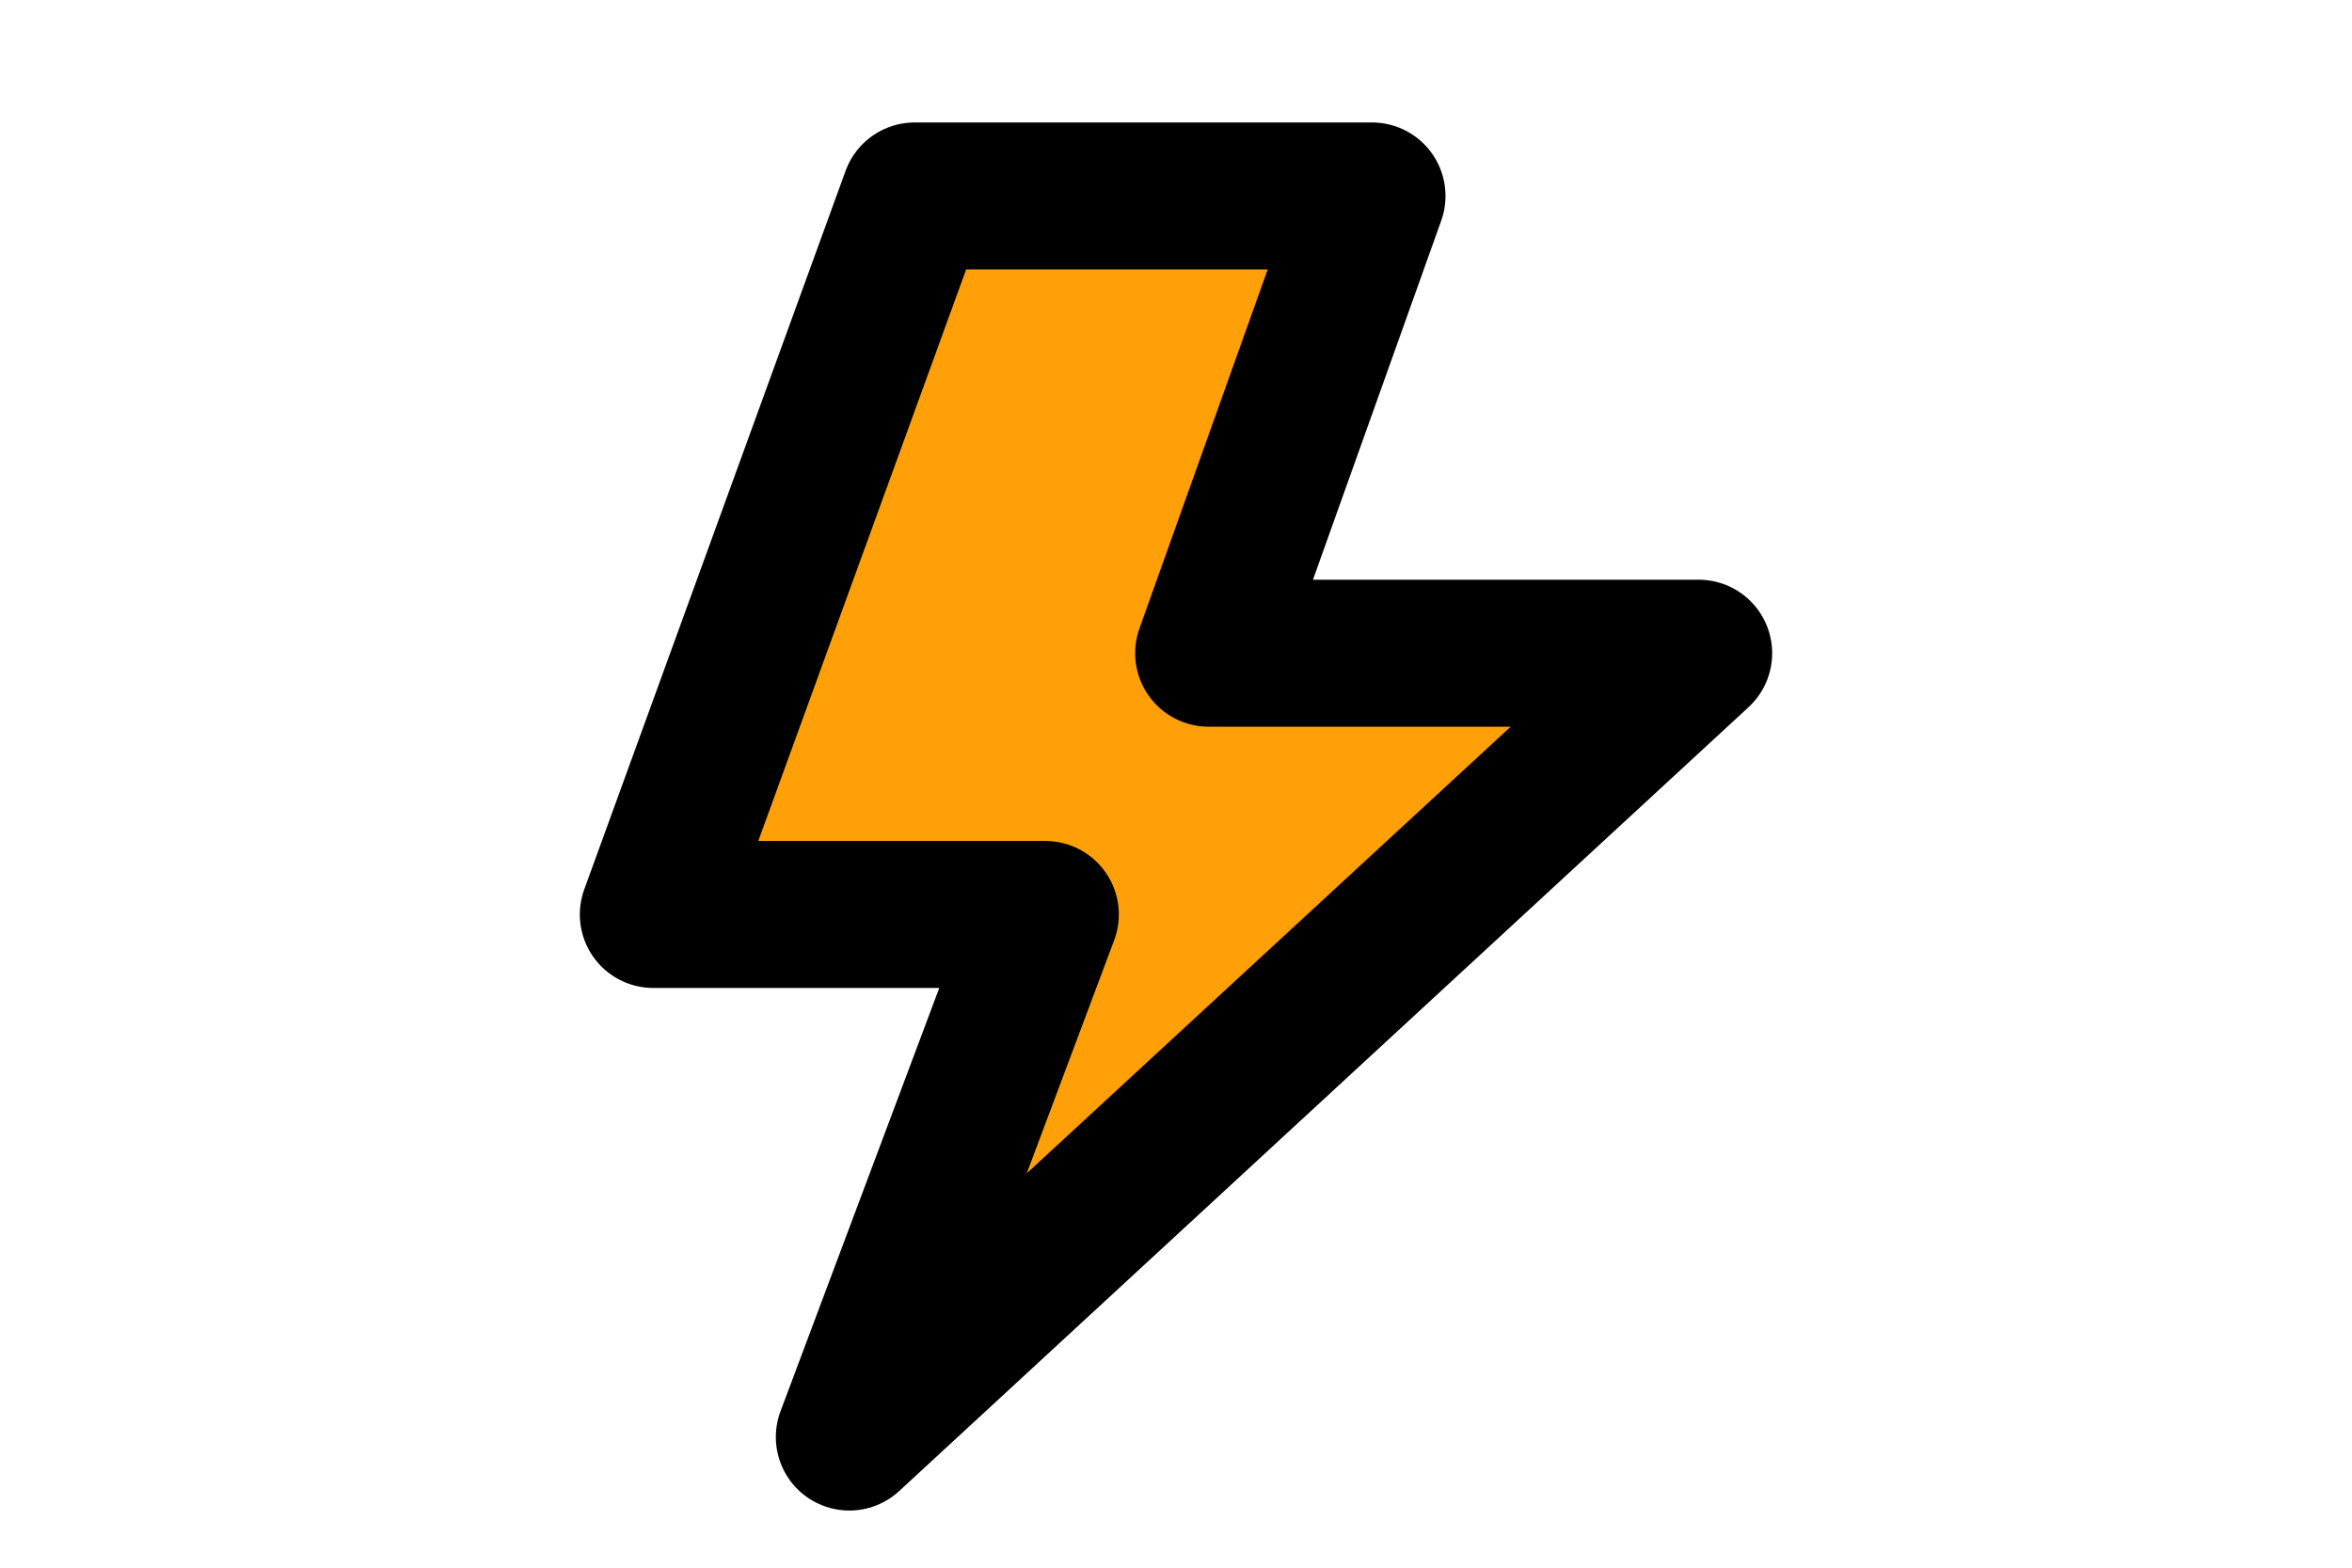
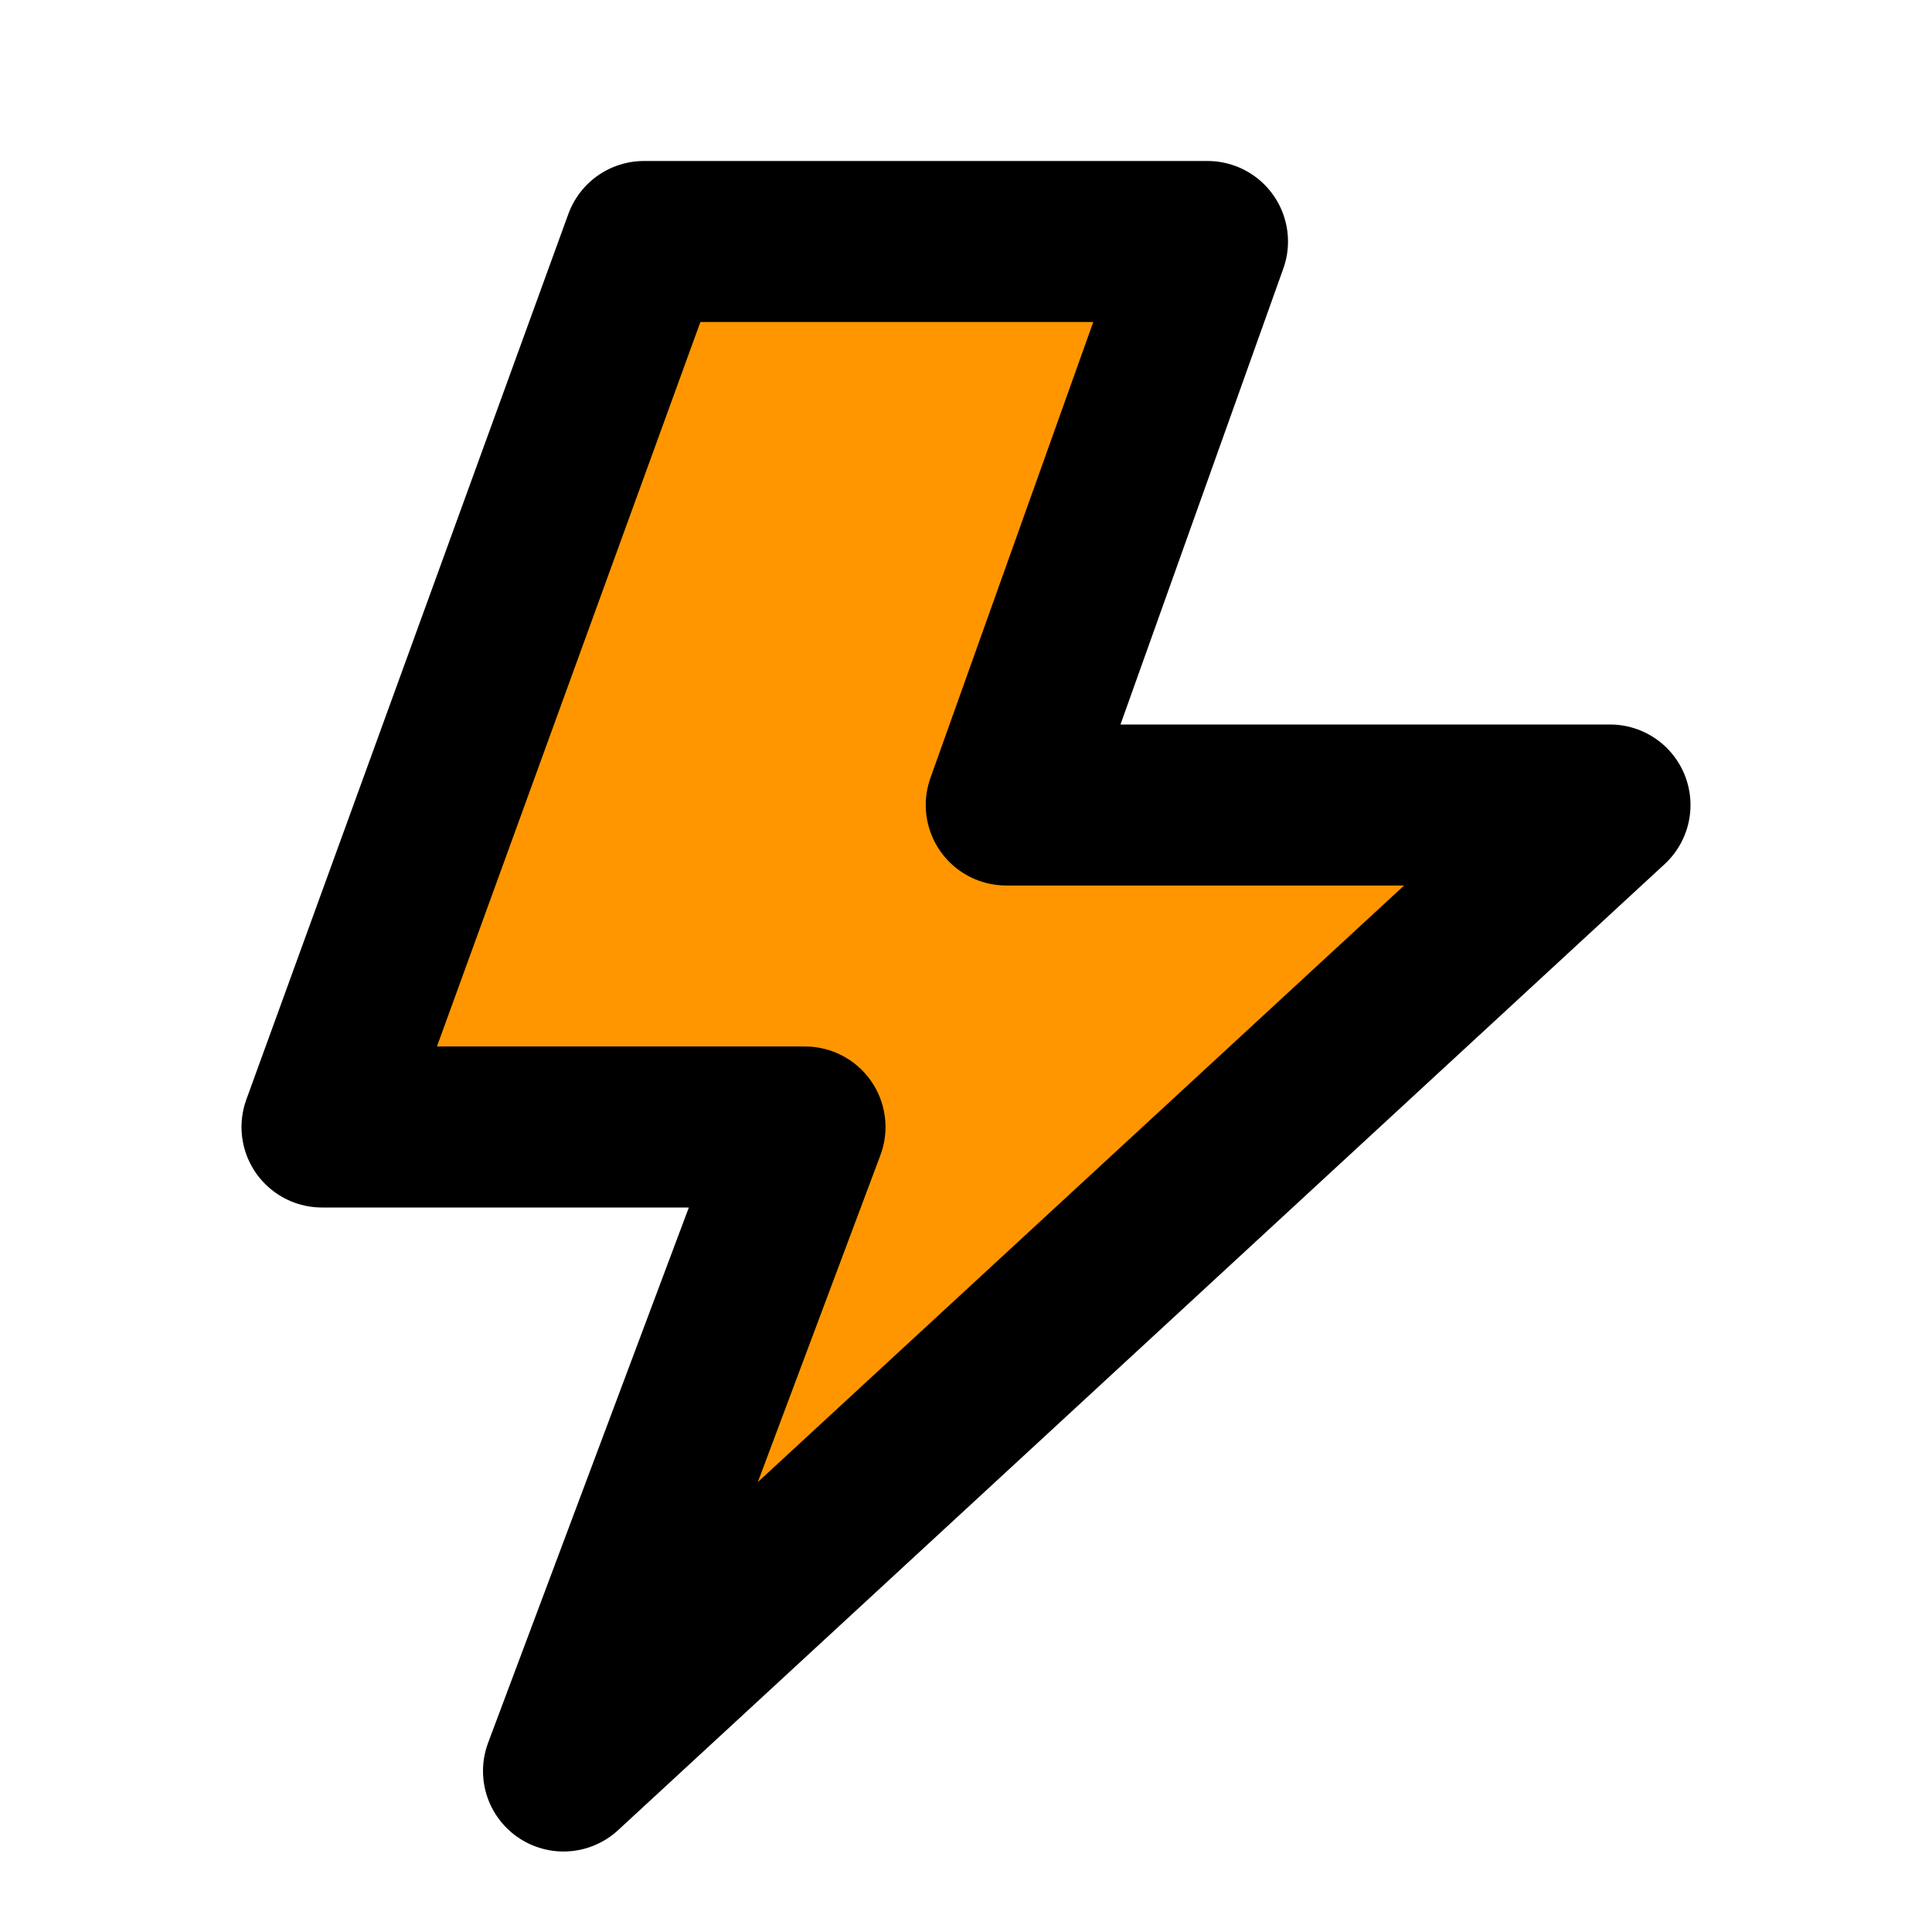
- <svg xmlns="http://www.w3.org/2000/svg" width="36" height="24" viewBox="0 0 24 24">
-   <path fill="#FFA008" stroke="#000000" stroke-width="2.25" stroke-linejoin="round" d="M15 3H8L4 14h6l-3 8 13-12h-7.5L15 3z" />
+ <svg xmlns="http://www.w3.org/2000/svg" width="36" height="36" viewBox="0 0 24 24">
+   <path fill="#FF9600" stroke="#000" stroke-width="2" stroke-linejoin="round" d="M15 3H8L4 14h6l-3 8 13-12h-7.5L15 3z" />
</svg>
